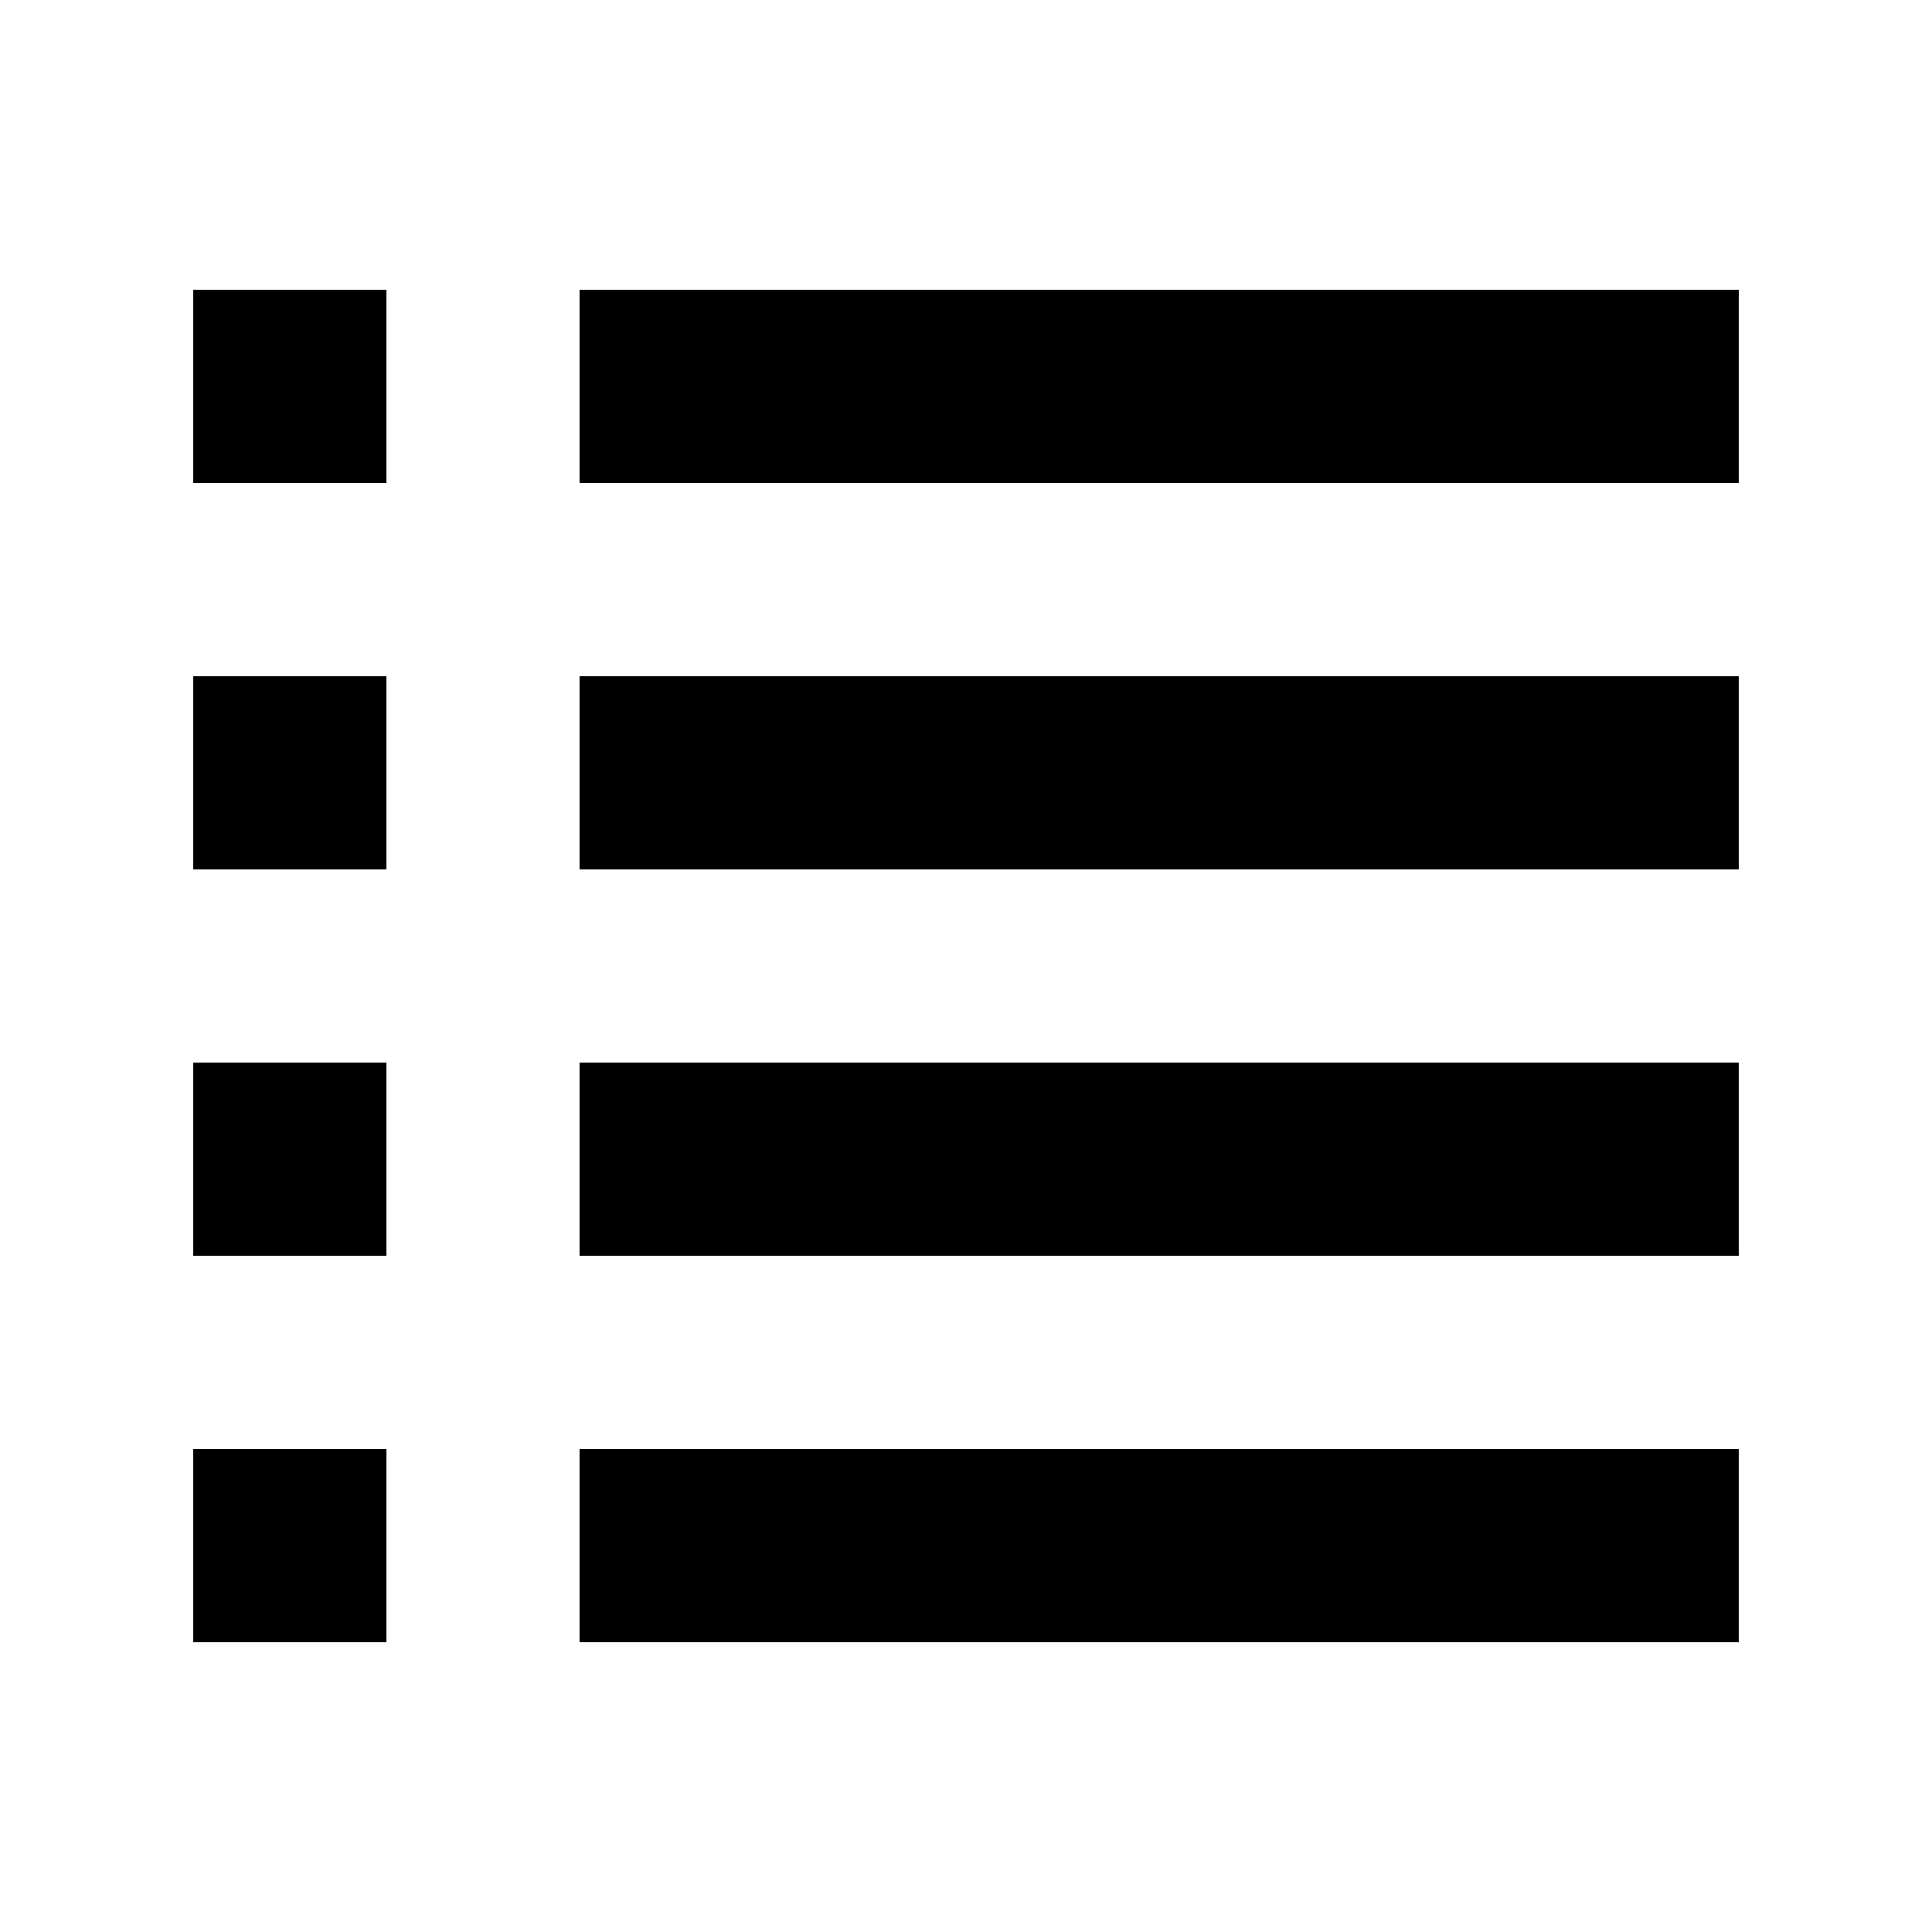
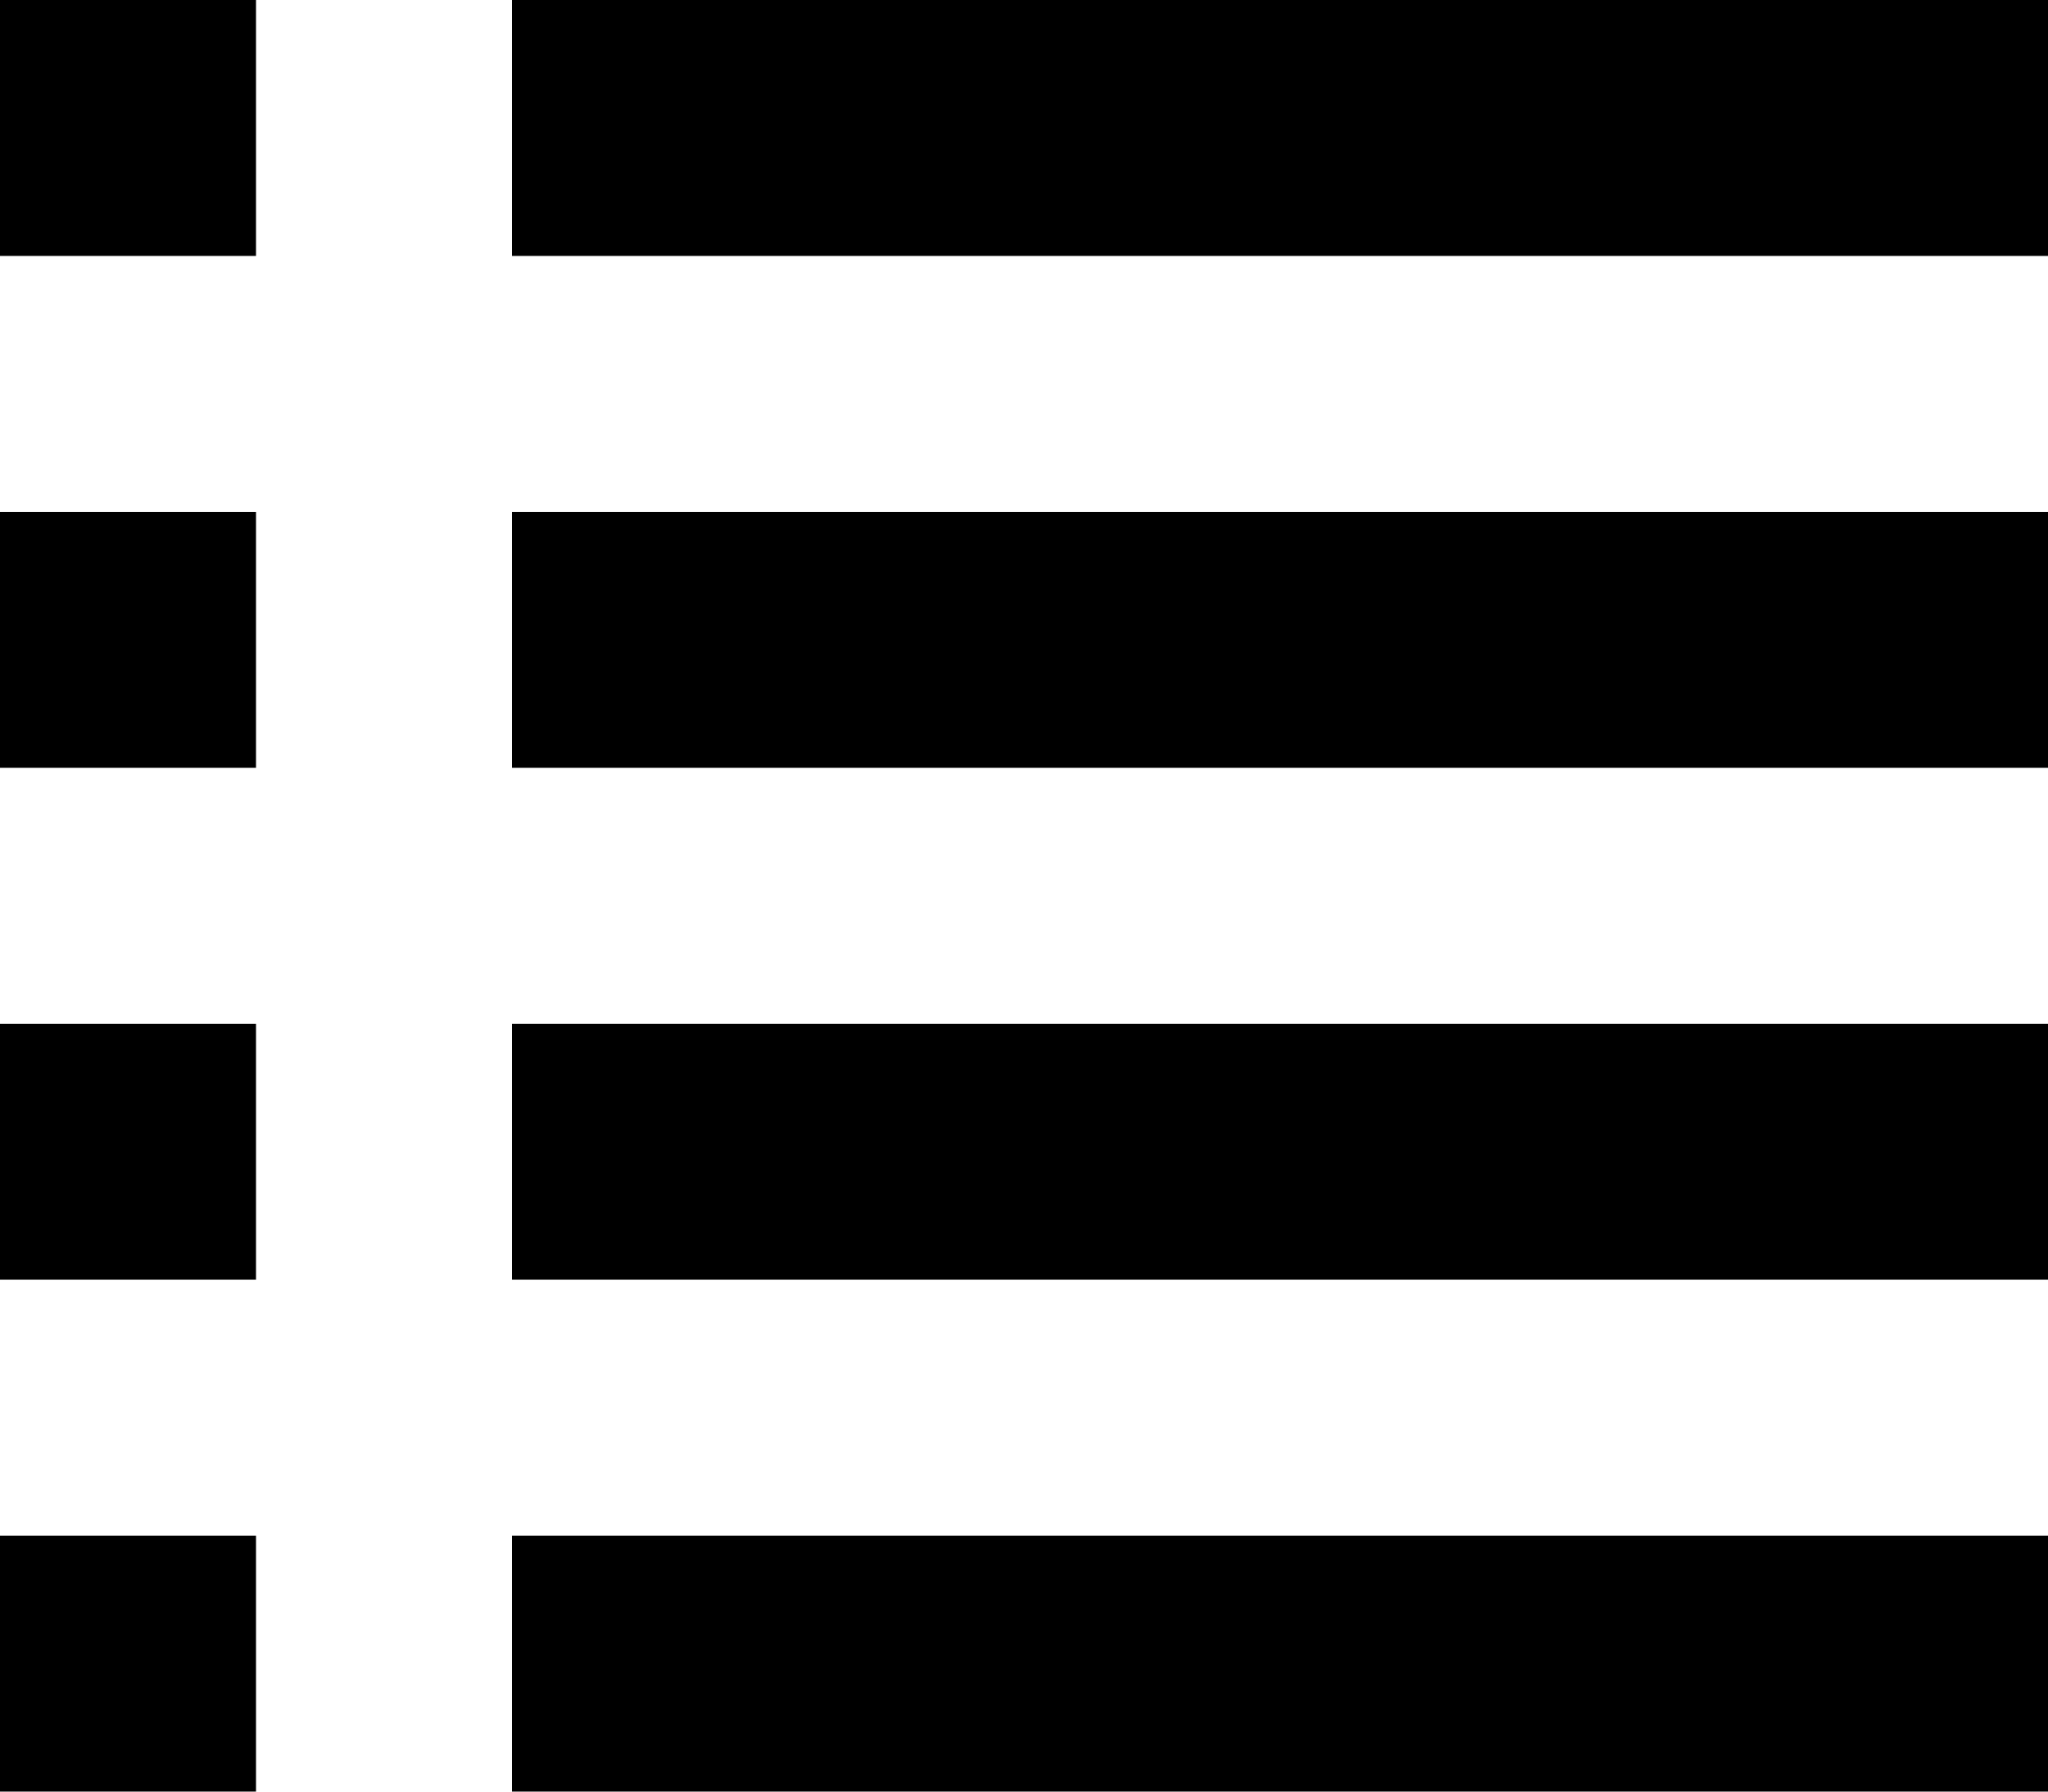
- <svg xmlns="http://www.w3.org/2000/svg" width="20" height="20" viewBox="0 0 20 20" fill="none">
-   <path d="M4 3H2V5H4V3Z" fill="black" />
-   <path d="M18 3H6V5H18V3Z" fill="black" />
-   <path d="M4 7H2V9H4V7Z" fill="black" />
-   <path d="M18 7H6V9H18V7Z" fill="black" />
-   <path d="M4 11H2V13H4V11Z" fill="black" />
-   <path d="M18 11H6V13H18V11Z" fill="black" />
-   <path d="M4 15H2V17H4V15Z" fill="black" />
-   <path d="M18 15H6V17H18V15Z" fill="black" />
+ <svg xmlns="http://www.w3.org/2000/svg" width="16" height="14" viewBox="0 0 16 14" fill="none">
+   <path d="M2 0H0V2H2V0Z" fill="black" />
+   <path d="M16 0H4V2H16V0Z" fill="black" />
+   <path d="M2 4H0V6H2V4Z" fill="black" />
+   <path d="M16 4H4V6H16V4Z" fill="black" />
+   <path d="M2 8H0V10H2V8Z" fill="black" />
+   <path d="M16 8H4V10H16V8Z" fill="black" />
+   <path d="M2 12H0V14H2V12Z" fill="black" />
+   <path d="M16 12H4V14H16V12Z" fill="black" />
</svg>
